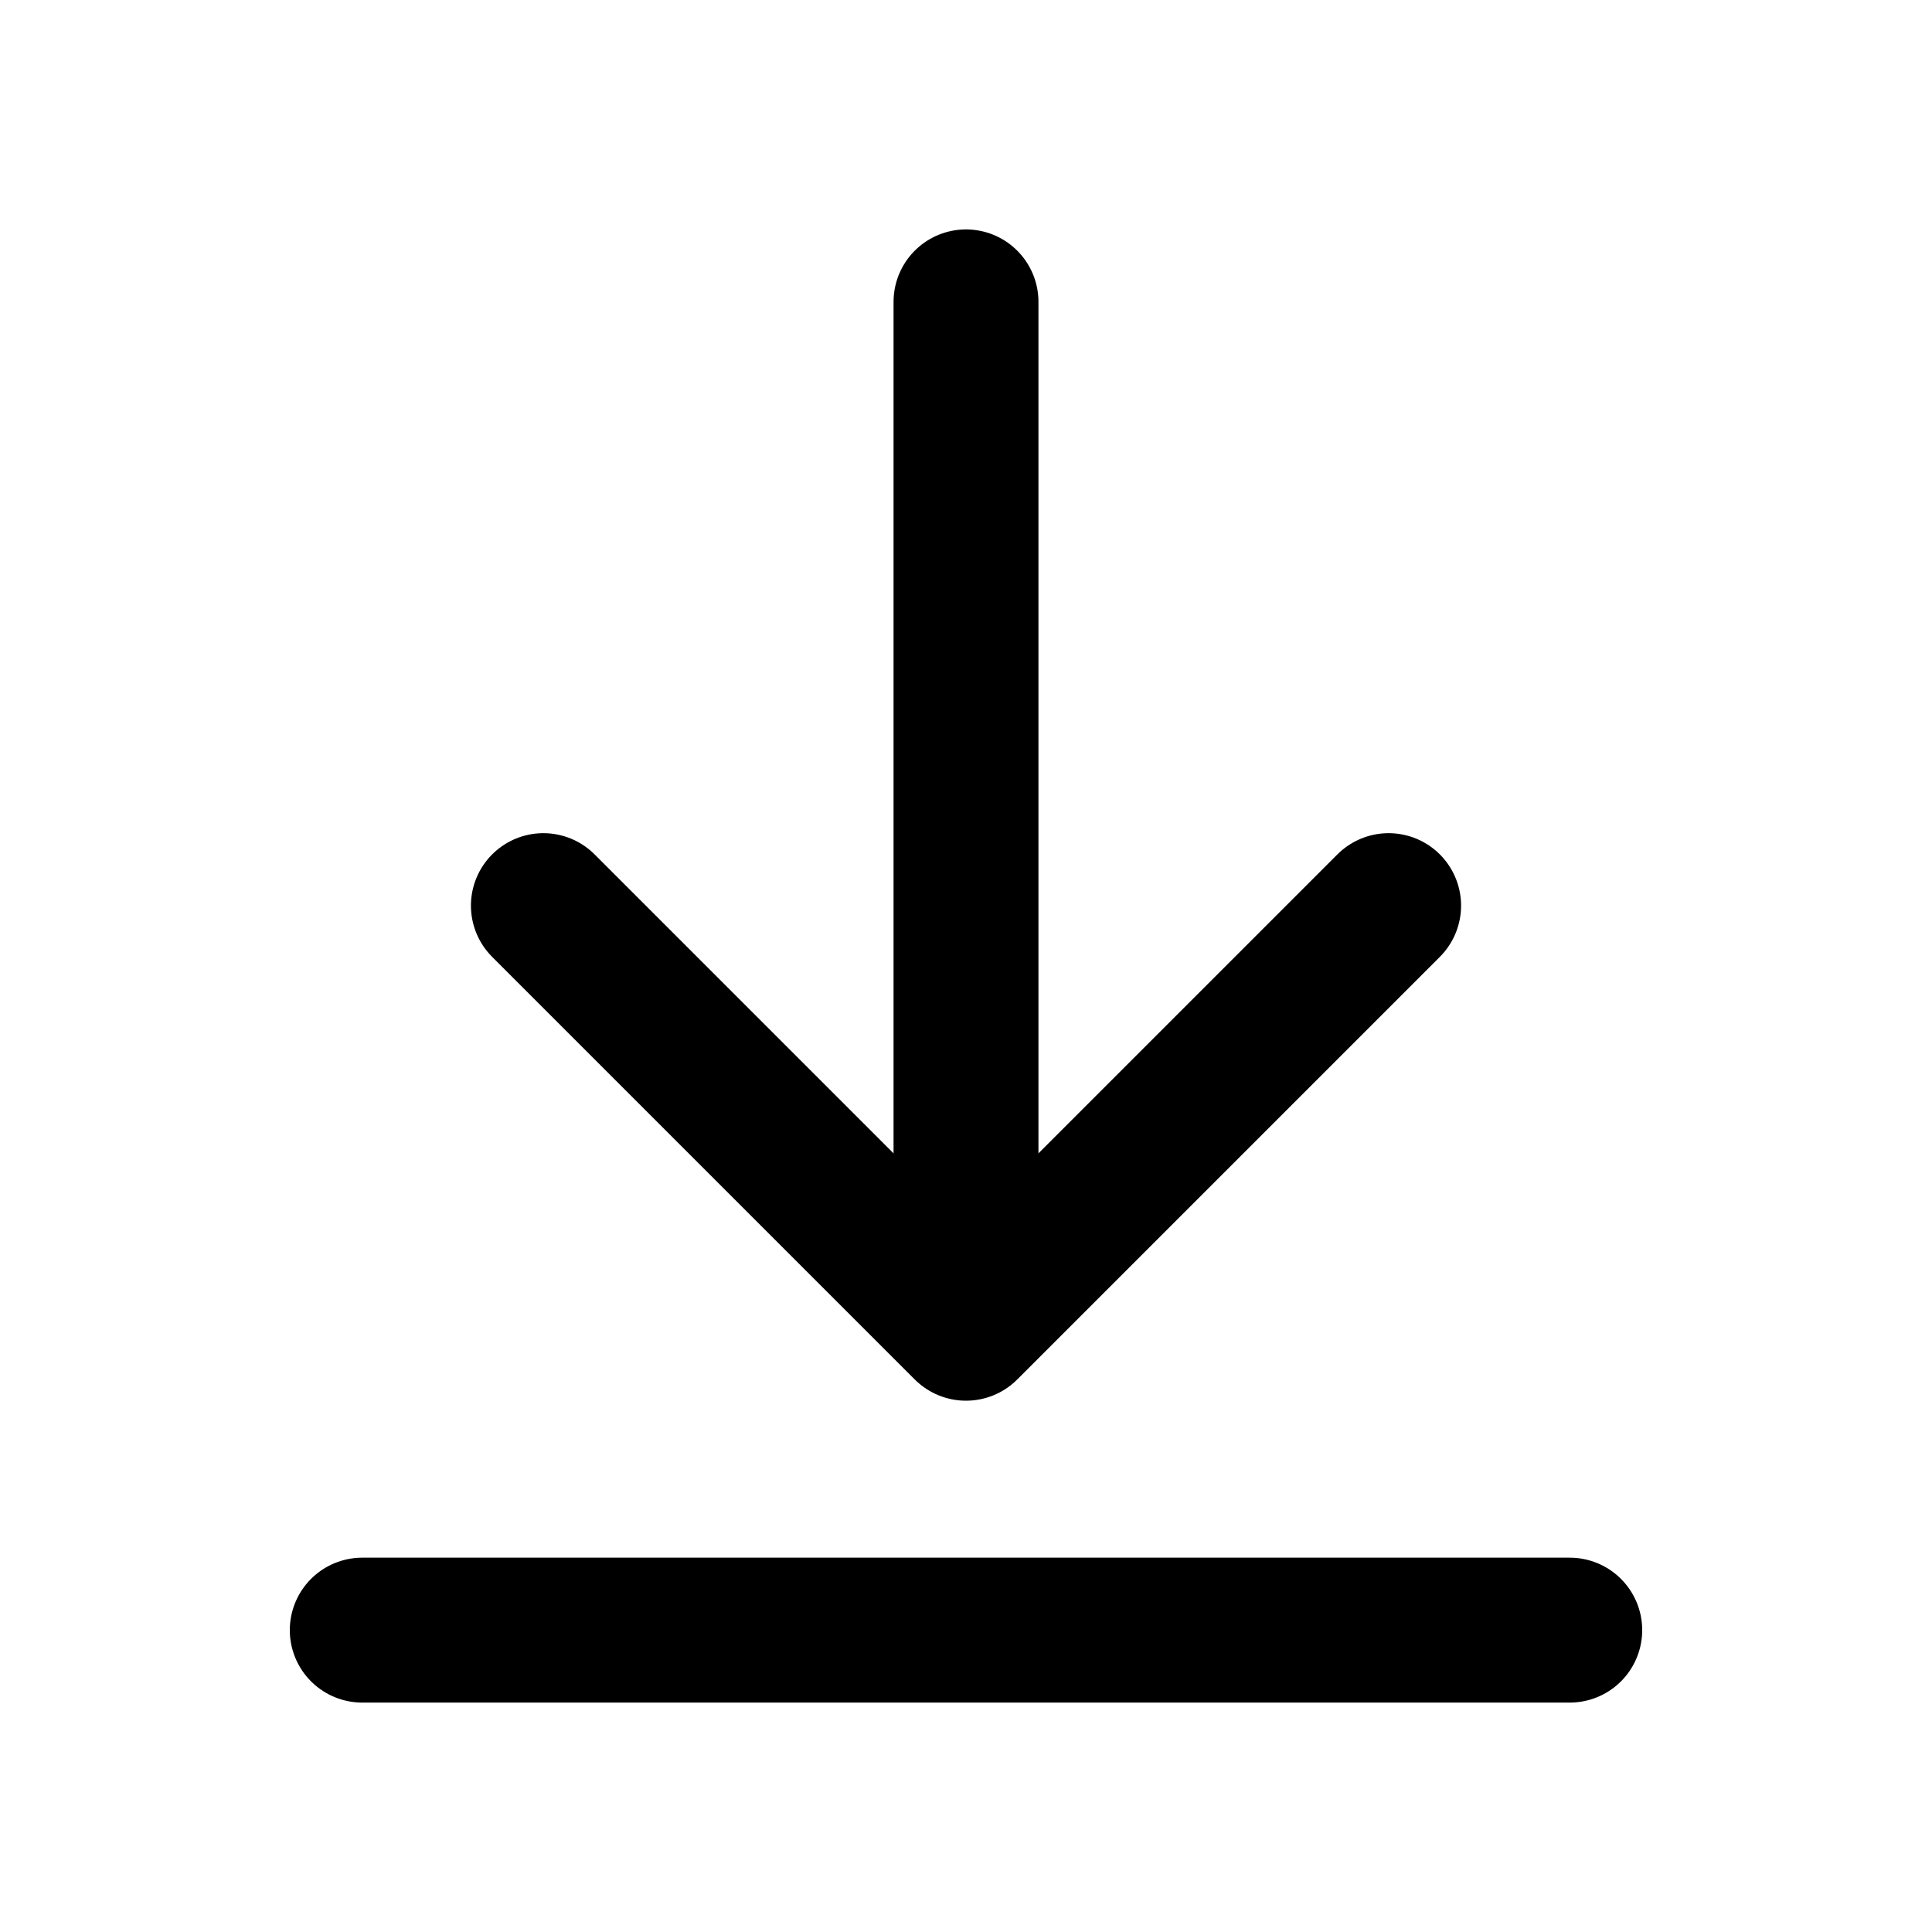
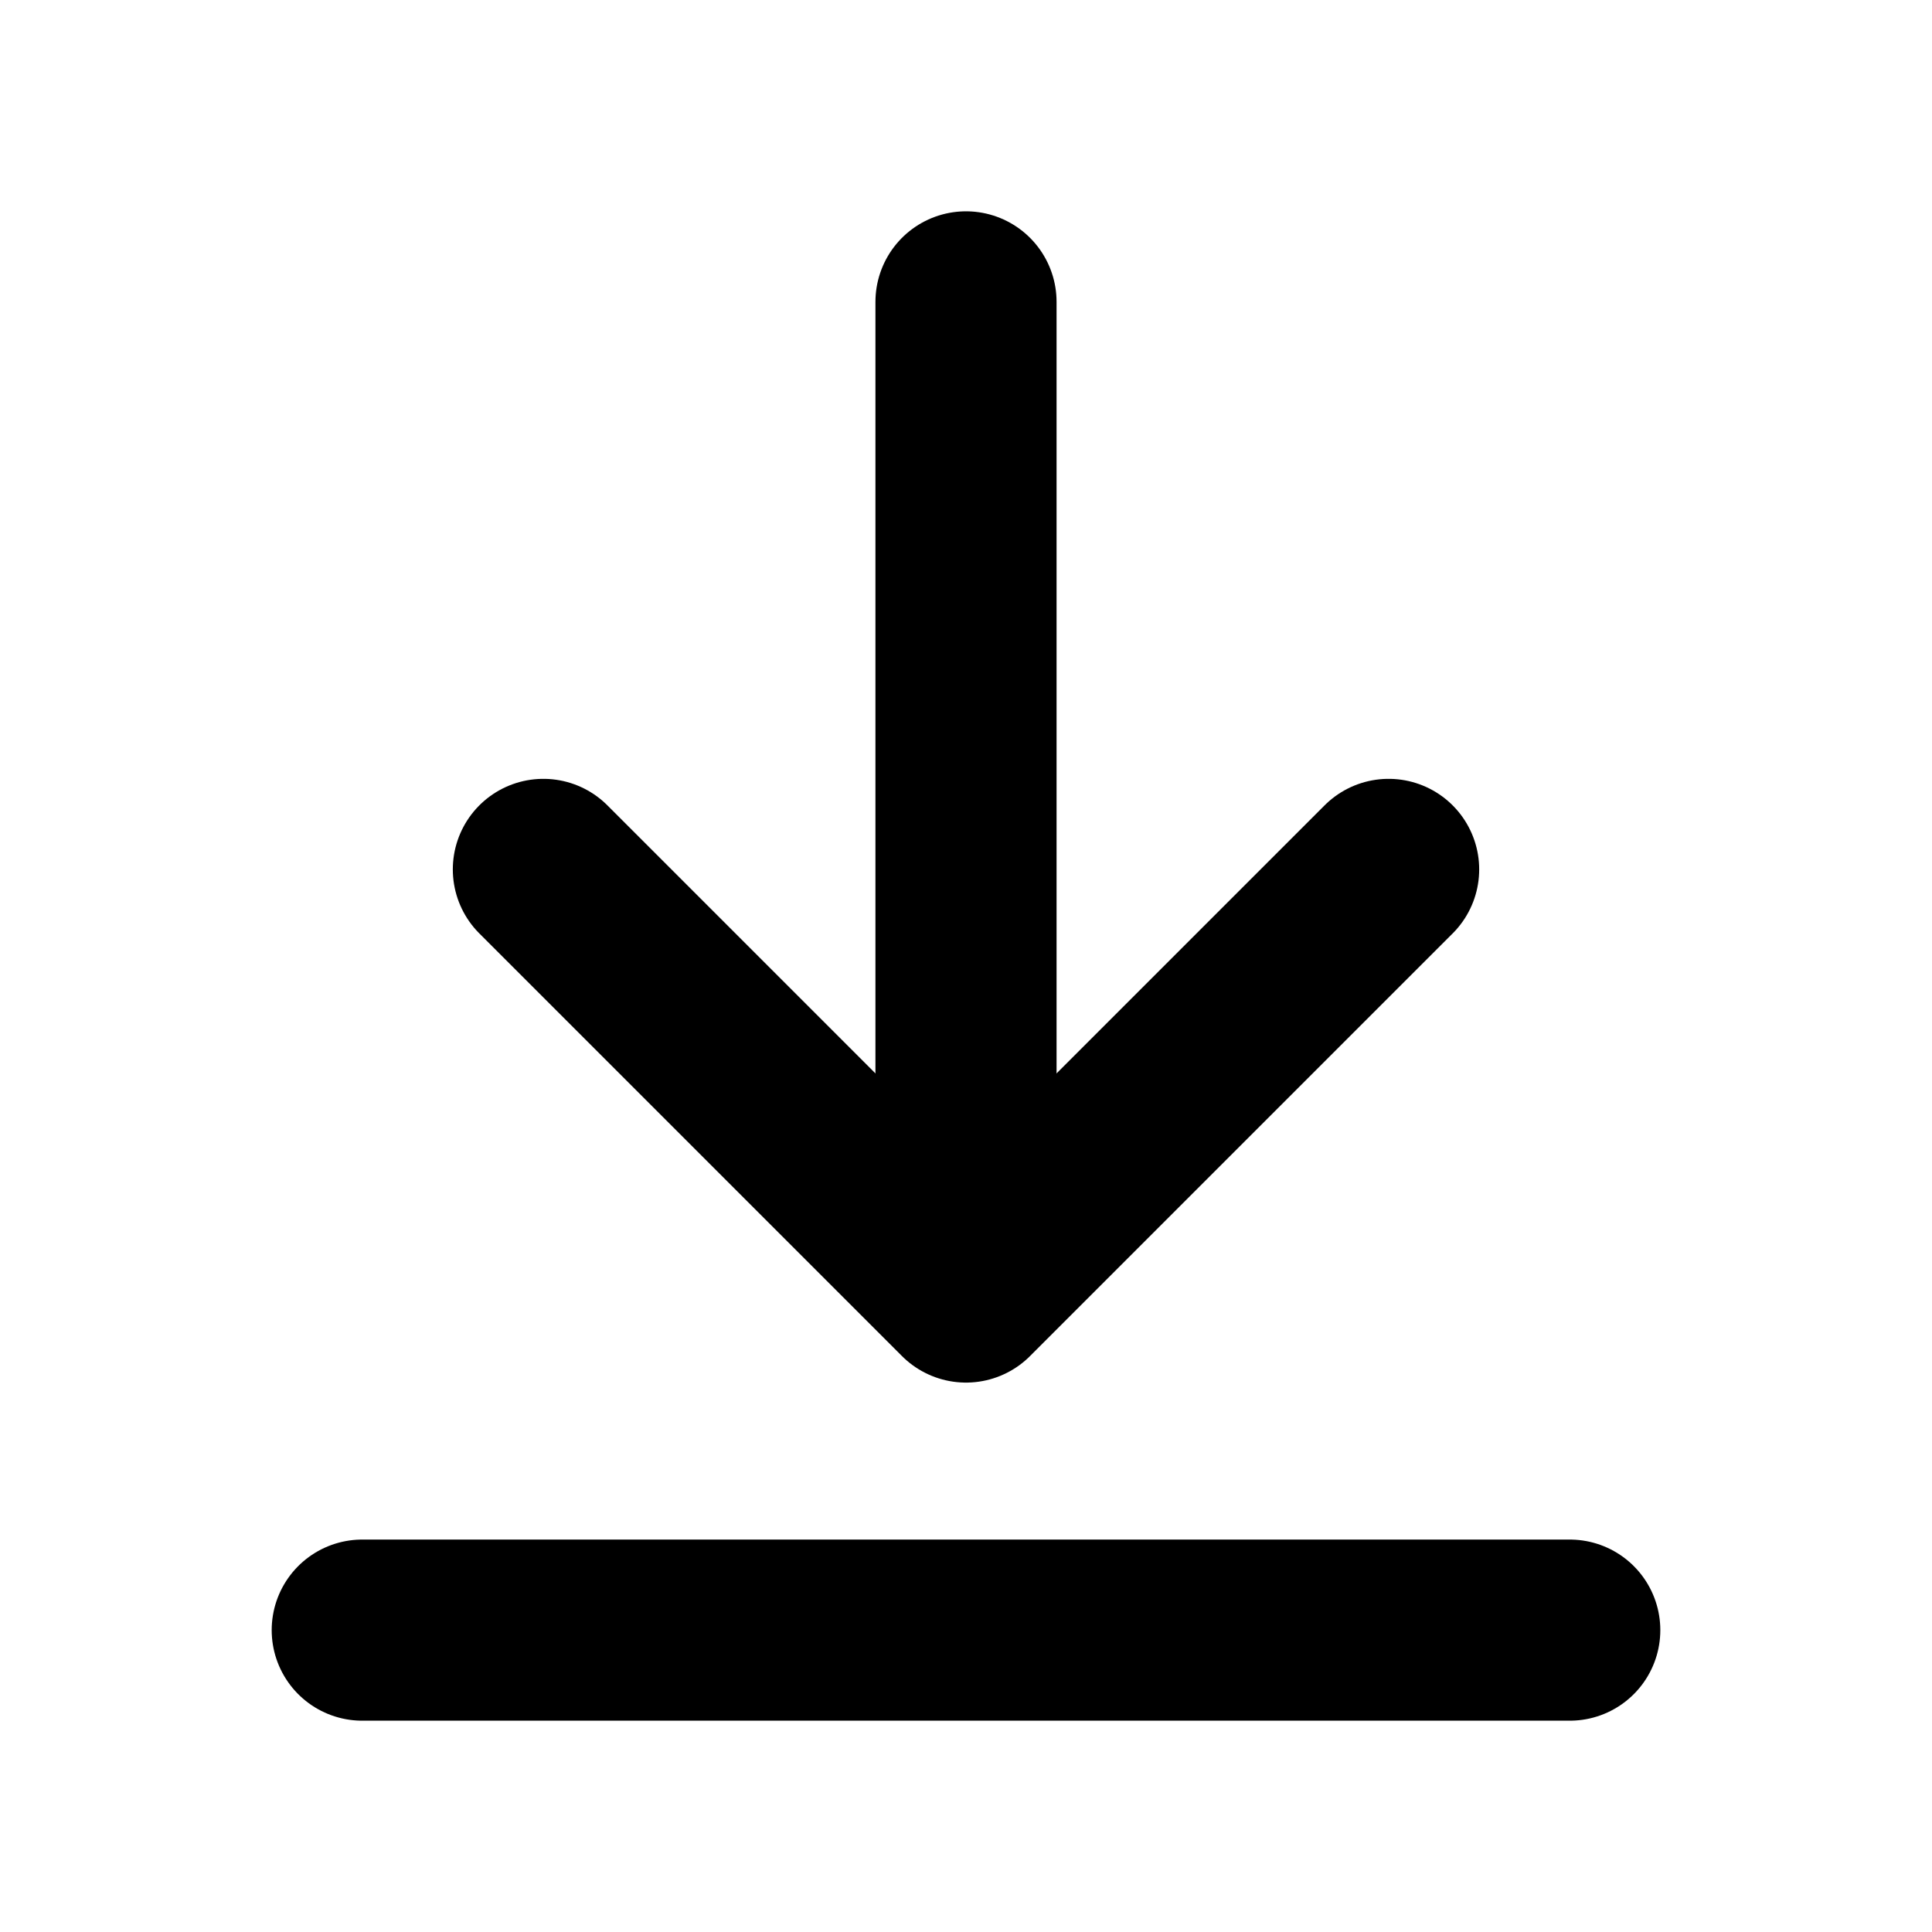
- <svg xmlns="http://www.w3.org/2000/svg" width="16" height="16" viewBox="0 0 16 16" fill="none" stroke="currentColor" stroke-width="1.2" stroke-linecap="round" stroke-linejoin="round">
+ <svg xmlns="http://www.w3.org/2000/svg" width="16" height="16" viewBox="0 0 16 16" fill="none" stroke="currentColor" stroke-width="1.5" stroke-linecap="round" stroke-linejoin="round">
  <path d="M8 2.5 V10.5" />
-   <path d="M4.5 7.5 L8 11 L11.5 7.5" />
+   <path d="M4.5 7.2 L8 10.7 L11.5 7.2" />
  <path d="M3 13.5 H13" />
</svg>
